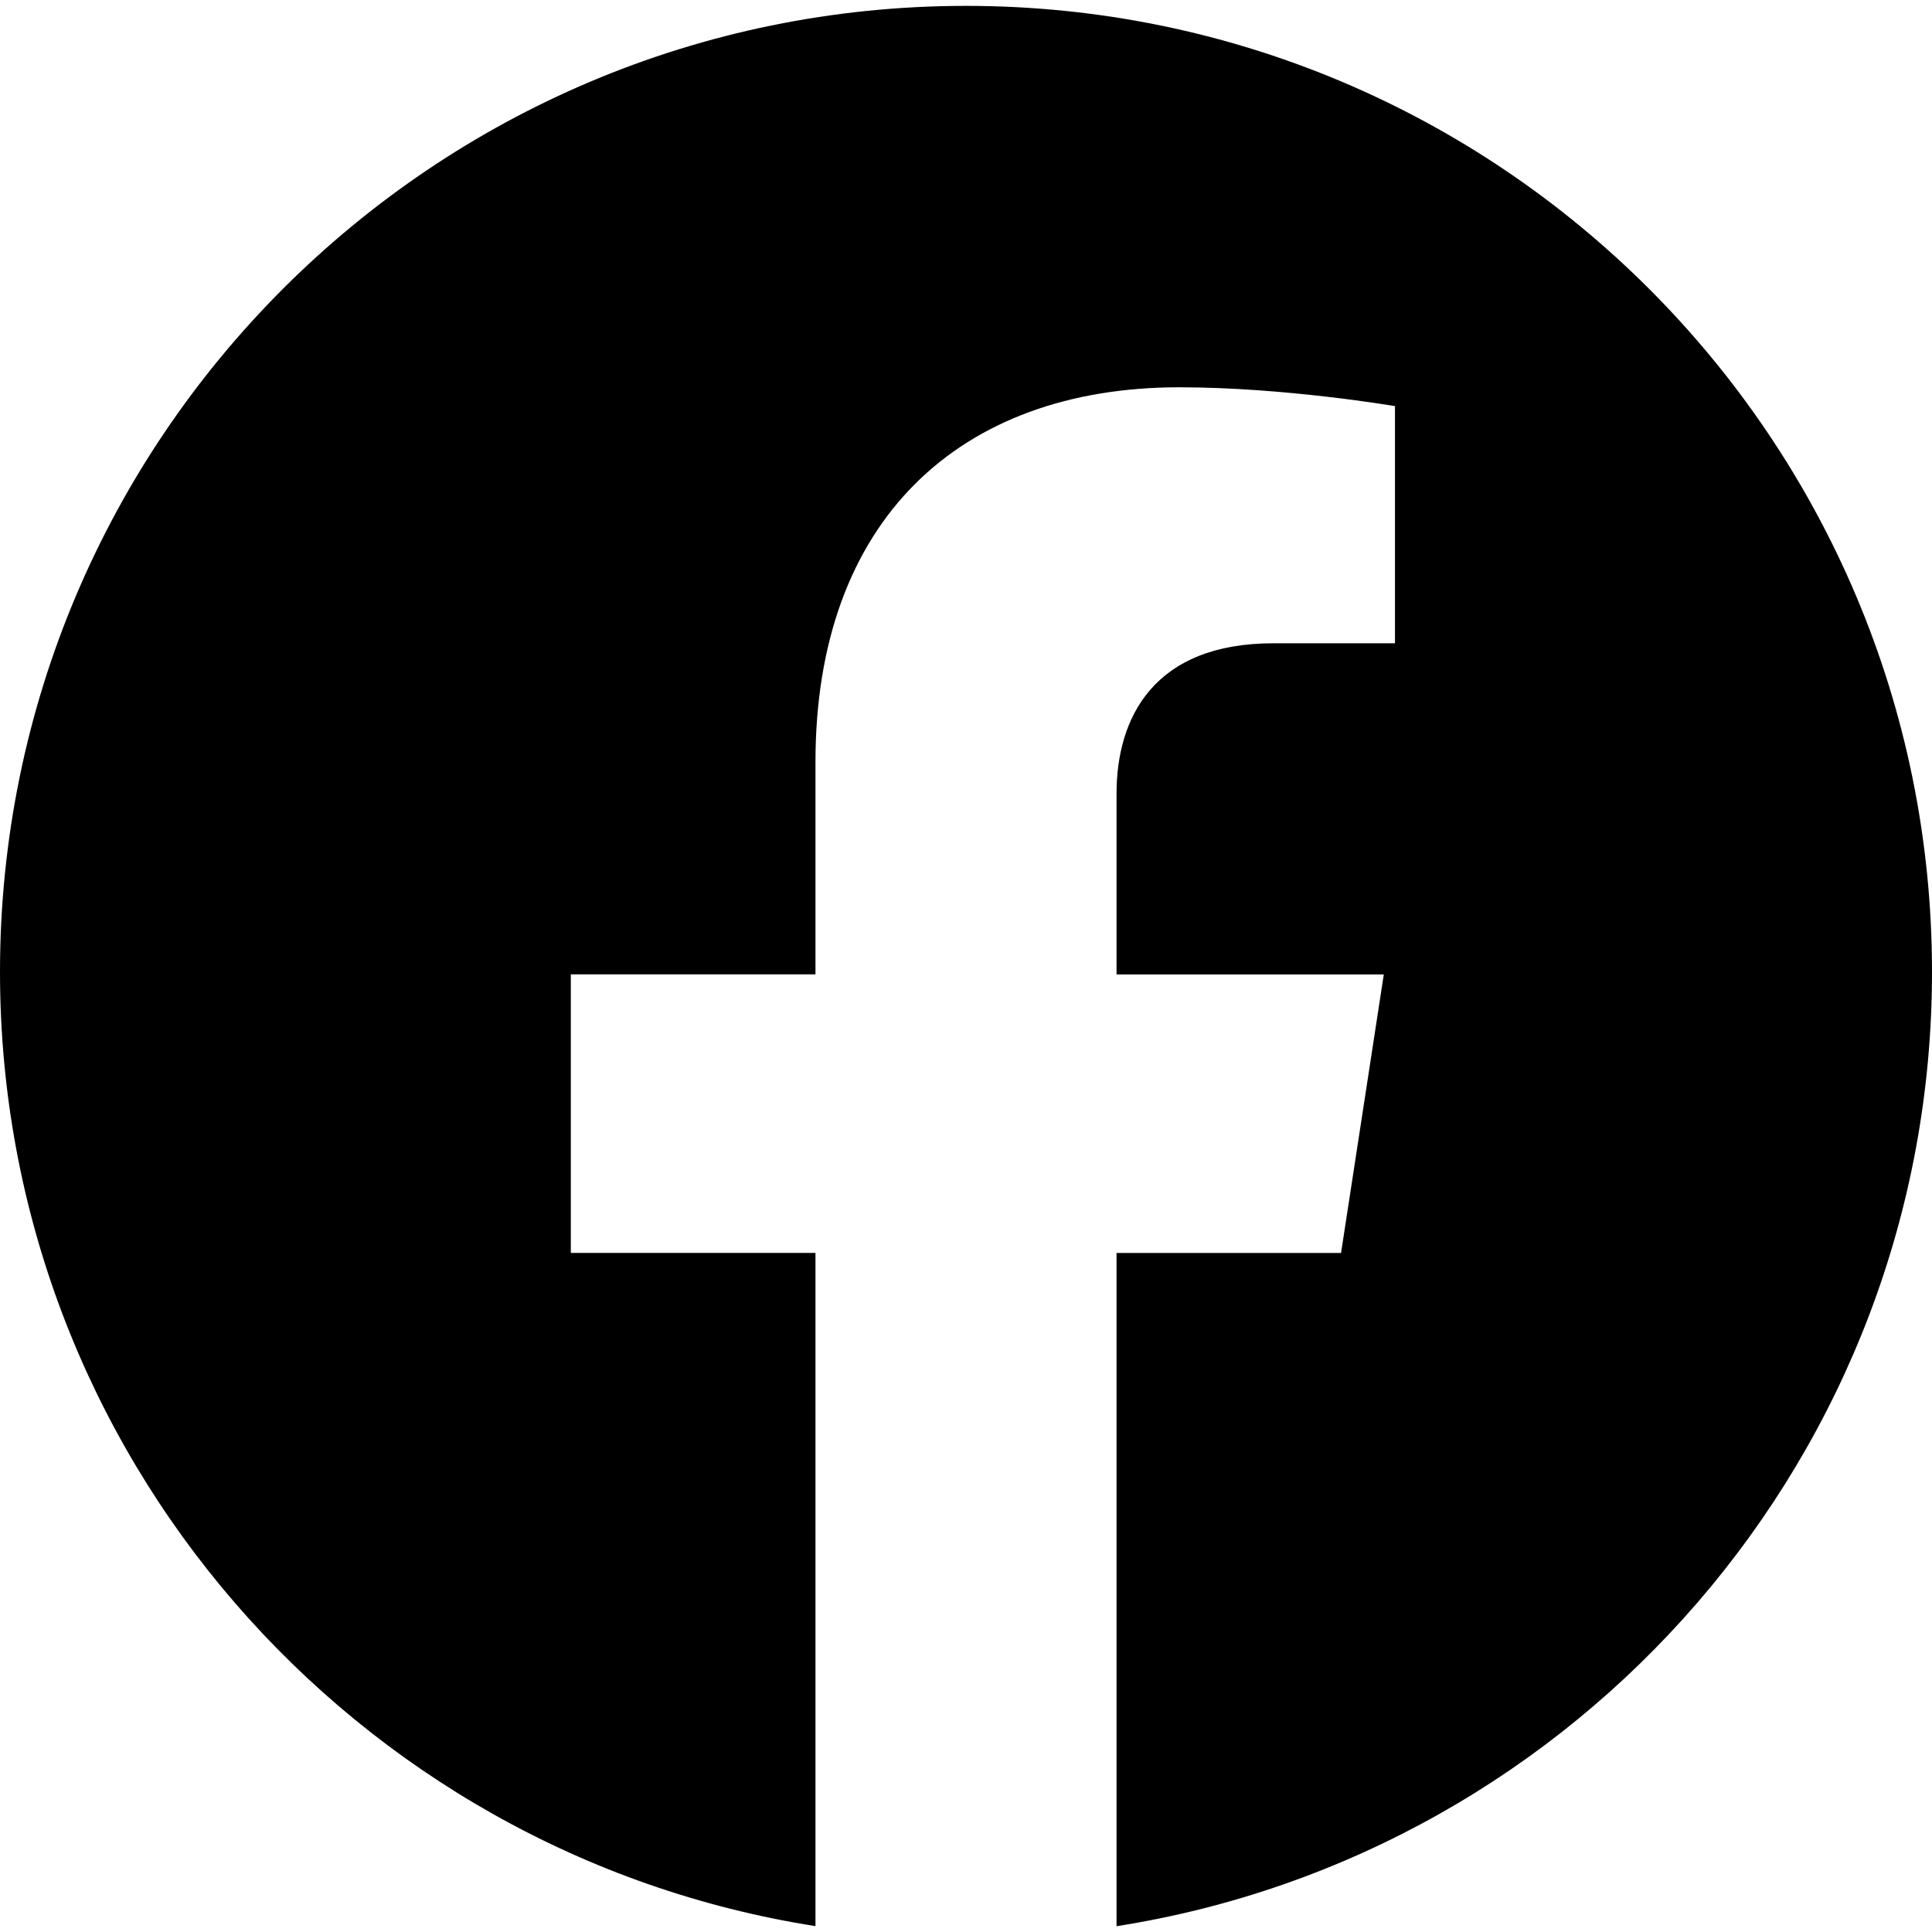
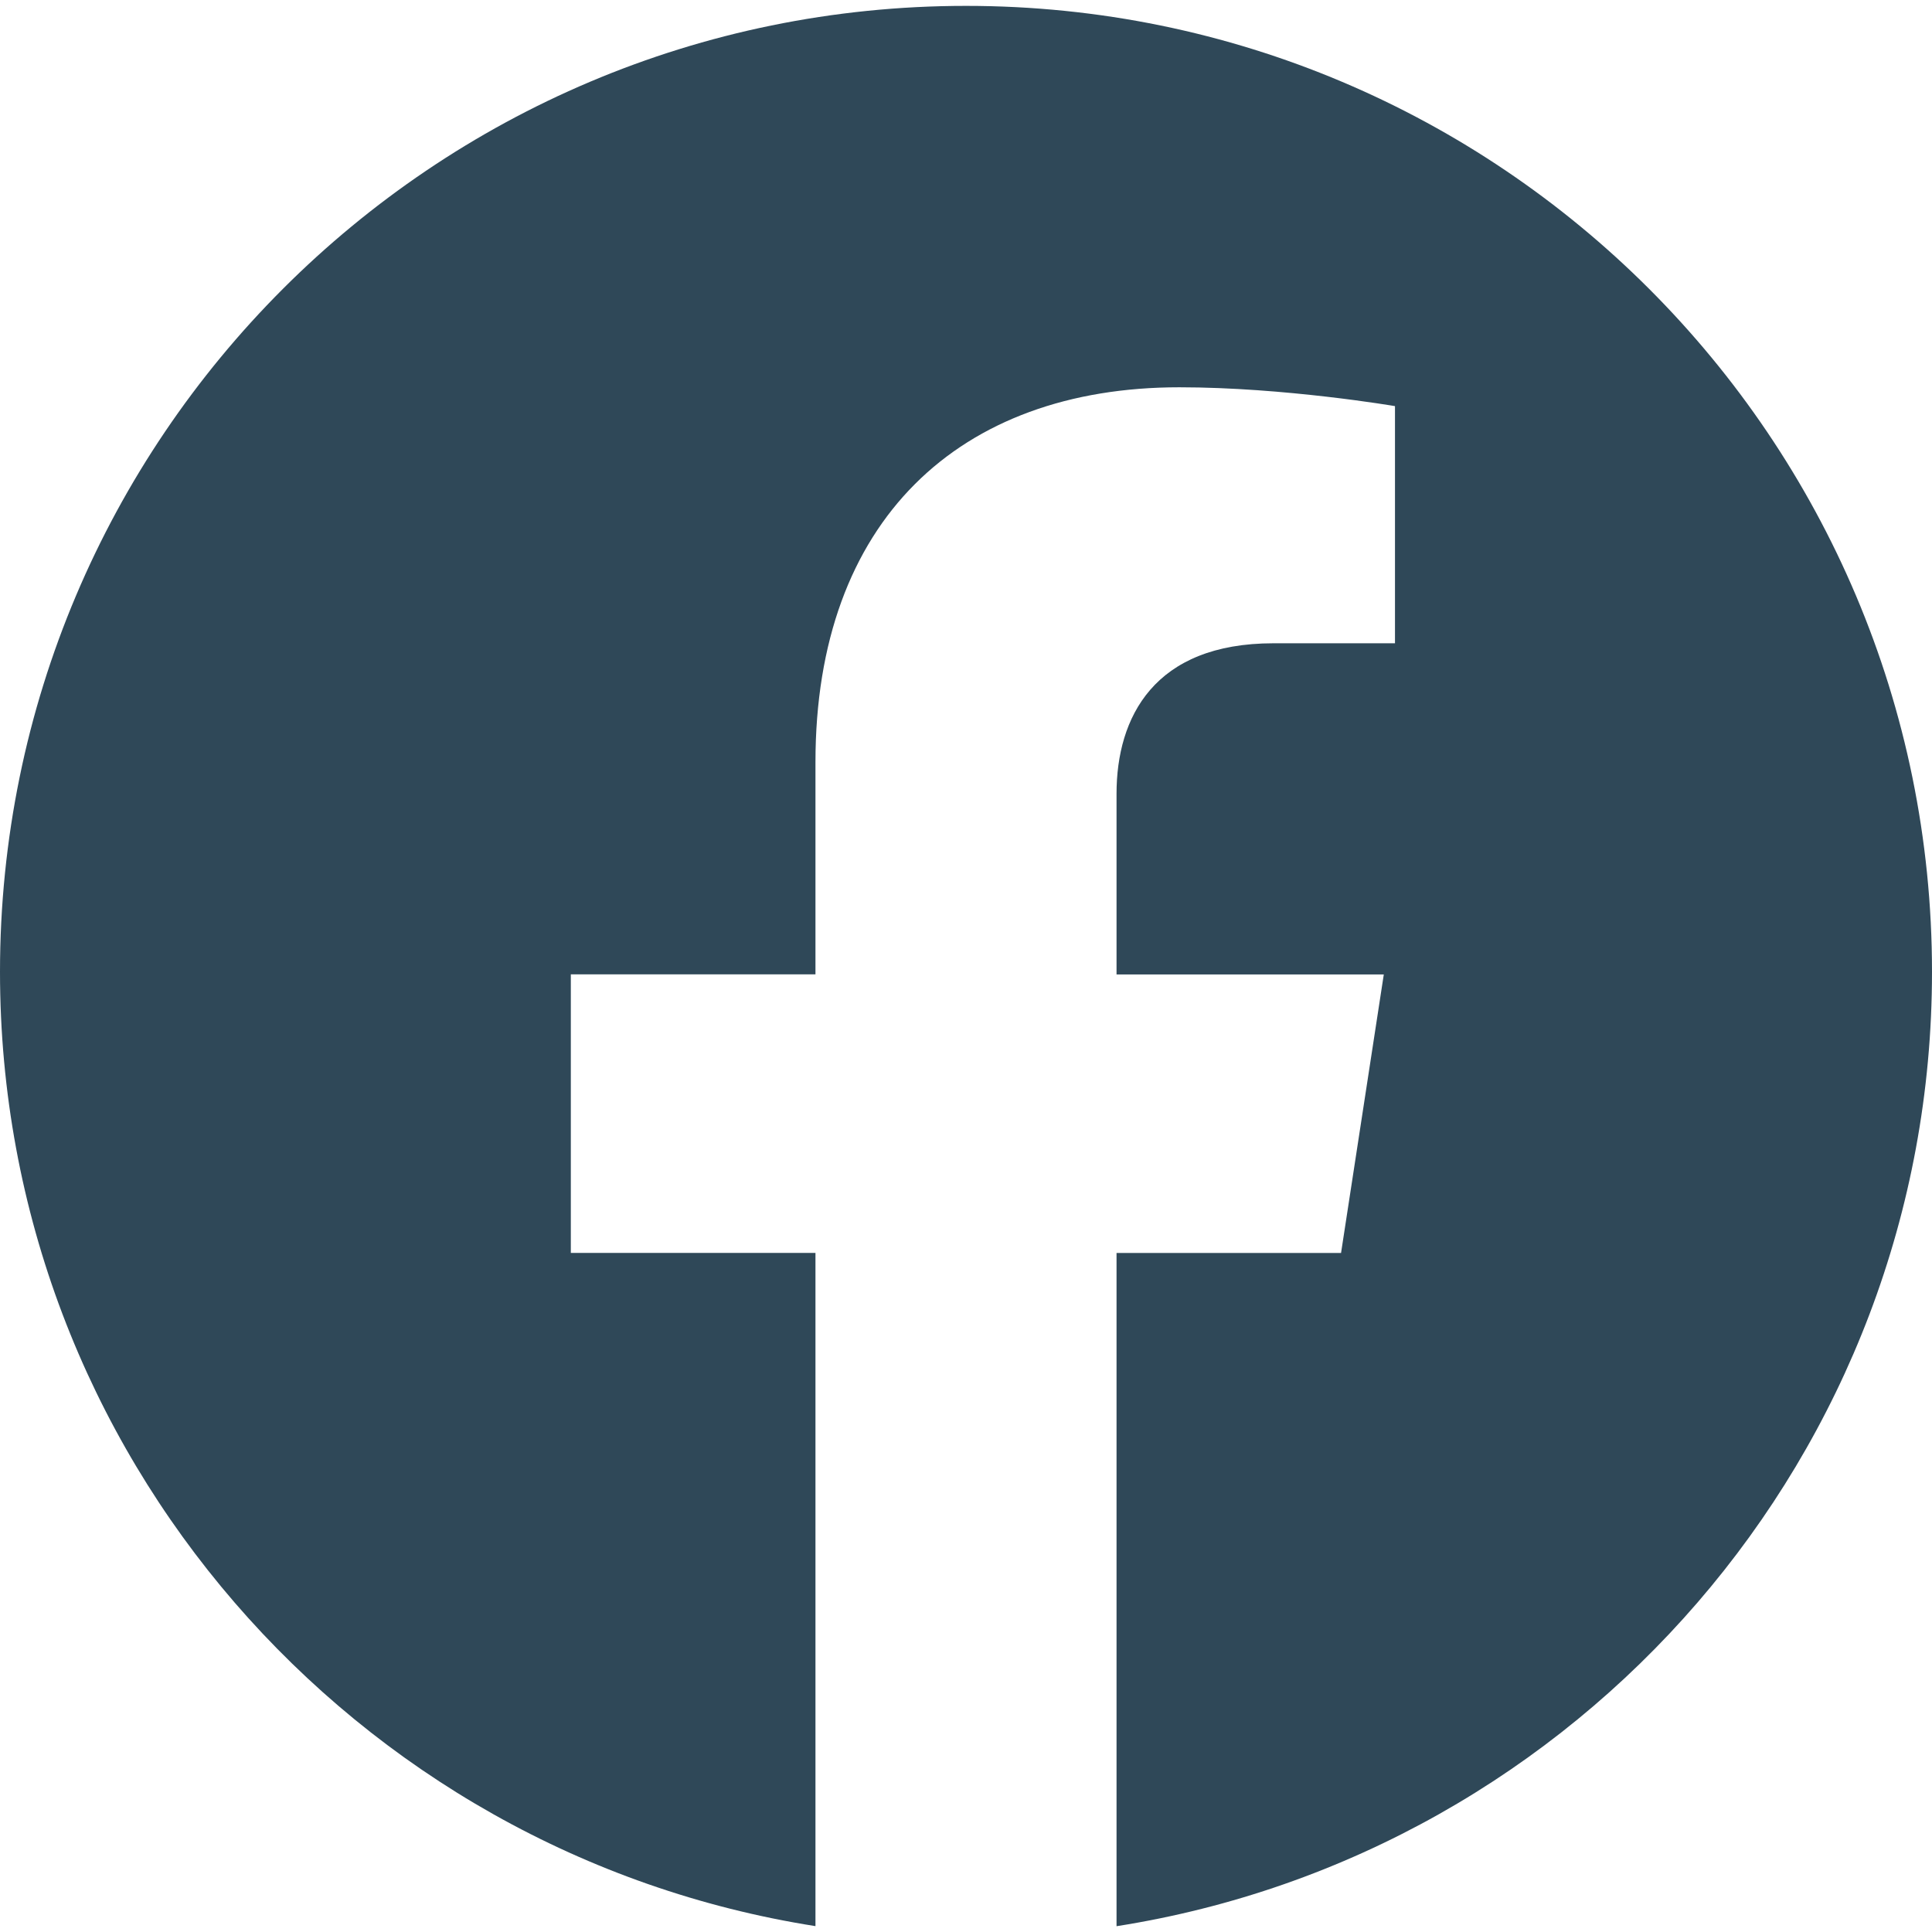
- <svg xmlns="http://www.w3.org/2000/svg" version="1.1" id="Capa_1" x="0px" y="0px" viewBox="0 0 24 24" style="enable-background:new 0 0 24 24;" xml:space="preserve" width="32" height="32">
+ <svg xmlns="http://www.w3.org/2000/svg" version="1.1" id="Capa_1" x="0px" y="0px" viewBox="0 0 24 24" style="enable-background:new 0 0 24 24;" xml:space="preserve" width="32" height="32" fill="#2f4858">
  <g>
    <path d="M24,12.073c0,5.989-4.394,10.954-10.13,11.855v-8.363h2.789l0.531-3.46H13.87V9.86c0-0.947,0.464-1.869,1.95-1.869h1.509   V5.045c0,0-1.37-0.234-2.679-0.234c-2.734,0-4.52,1.657-4.52,4.656v2.637H7.091v3.46h3.039v8.363C4.395,23.025,0,18.061,0,12.073   c0-6.627,5.373-12,12-12S24,5.445,24,12.073z" />
  </g>
</svg>
